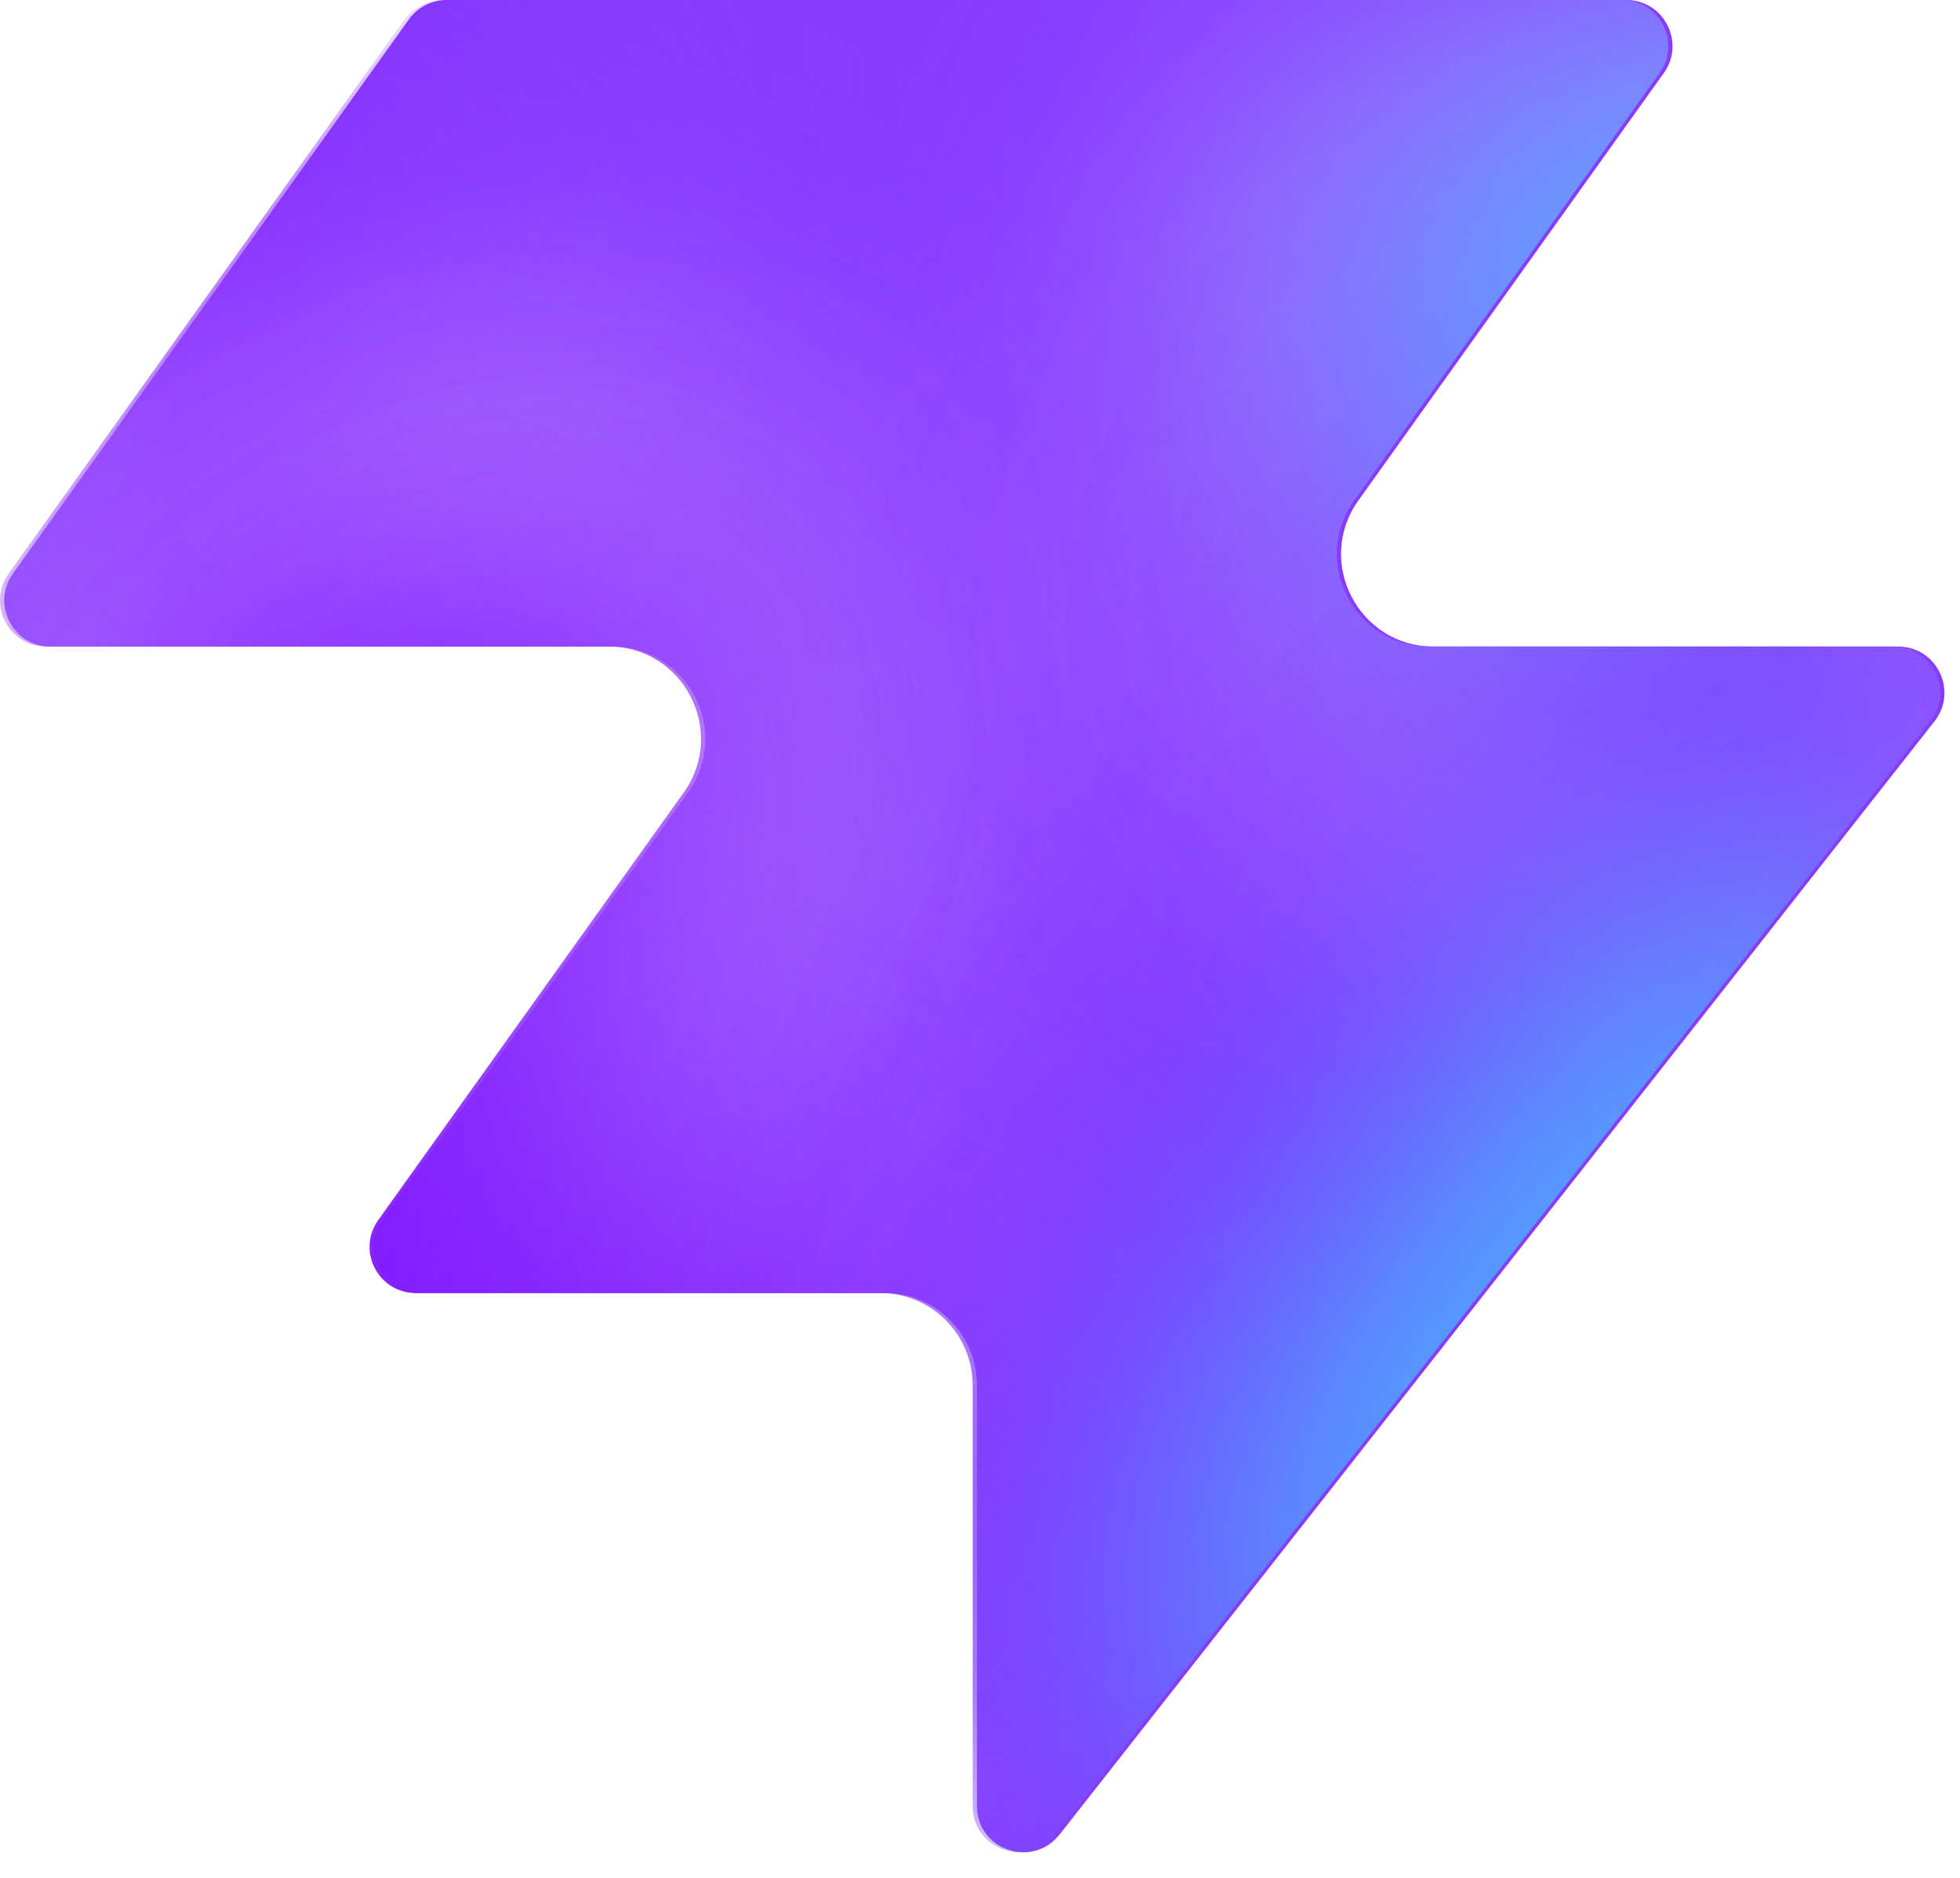
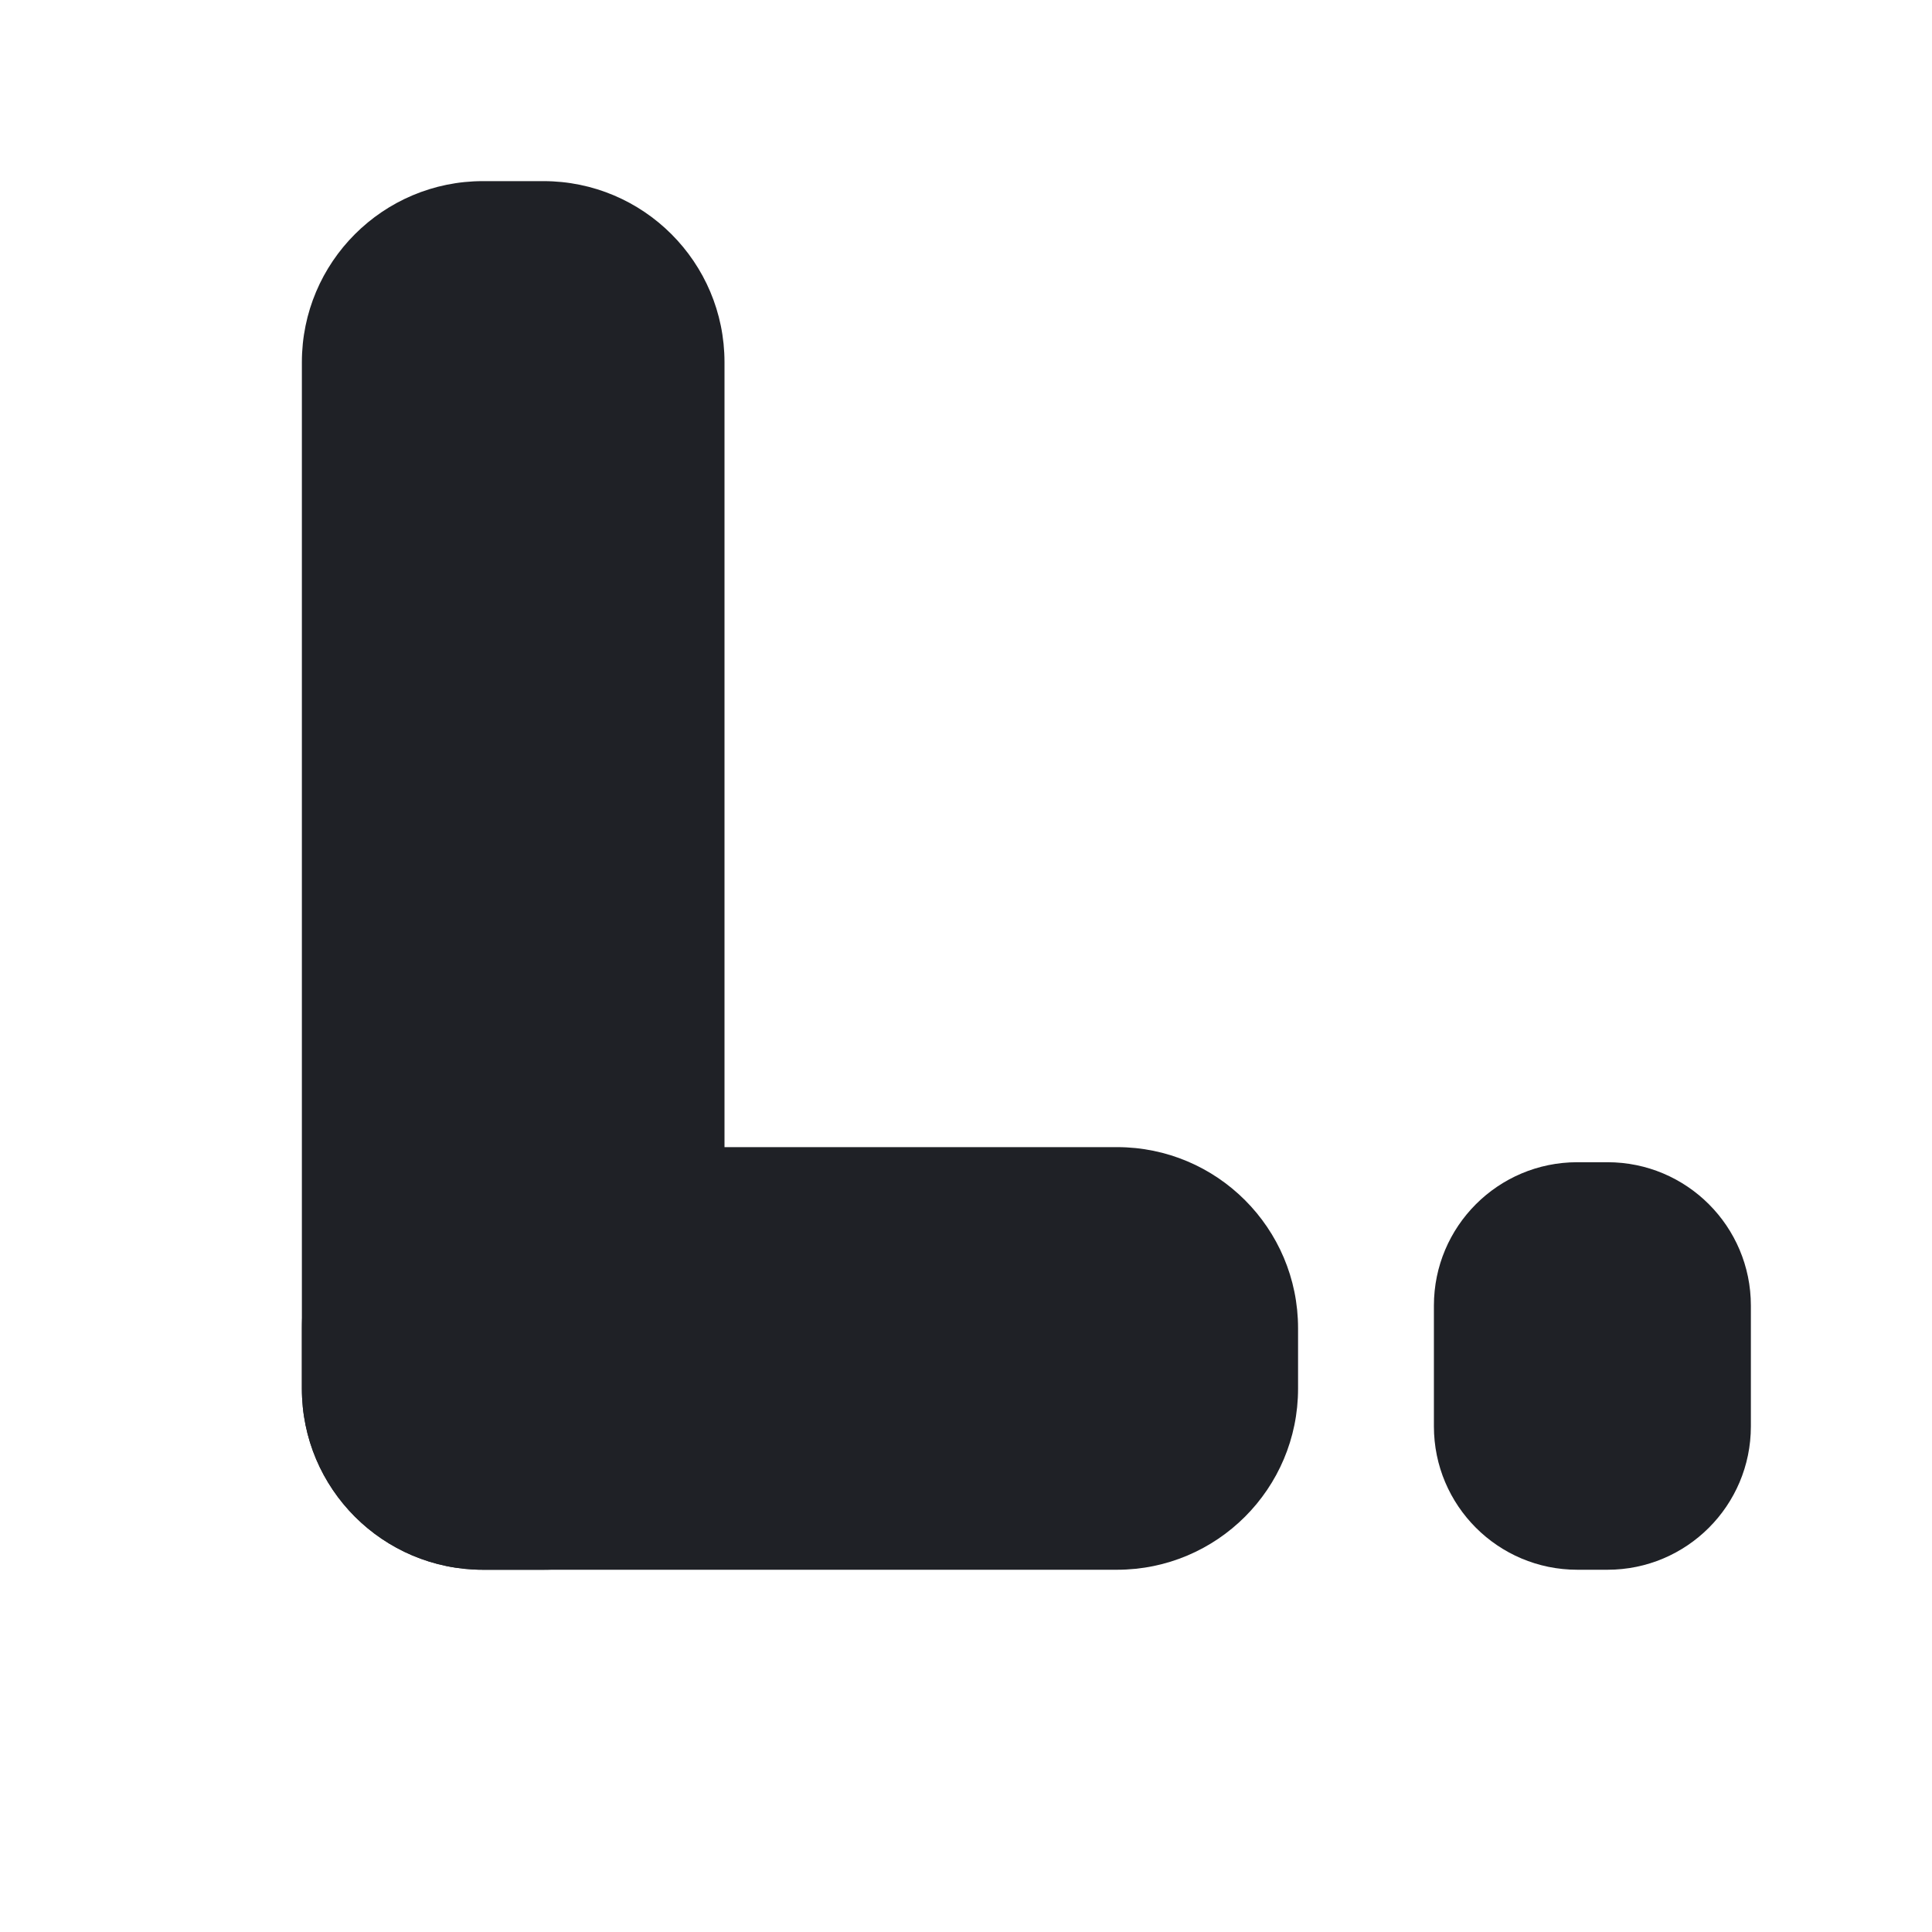
- <svg xmlns="http://www.w3.org/2000/svg" width="48" height="46" fill="none" viewBox="0 0 48 46">
-   <path fill="#863bff" d="M25.946 44.938c-.664.845-2.021.375-2.021-.698V33.937a2.26 2.26 0 0 0-2.262-2.262H10.287c-.92 0-1.456-1.04-.92-1.788l7.48-10.471c1.07-1.497 0-3.578-1.842-3.578H1.237c-.92 0-1.456-1.04-.92-1.788L10.013.474c.214-.297.556-.474.92-.474h28.894c.92 0 1.456 1.04.92 1.788l-7.48 10.471c-1.07 1.498 0 3.579 1.842 3.579h11.377c.943 0 1.473 1.088.89 1.83L25.947 44.94z" style="fill:#863bff;fill:color(display-p3 .525 .23 1);fill-opacity:1" />
-   <mask id="a" width="48" height="46" x="0" y="0" maskUnits="userSpaceOnUse" style="mask-type:alpha">
-     <path fill="#000" d="M25.842 44.938c-.664.844-2.021.375-2.021-.698V33.937a2.26 2.26 0 0 0-2.262-2.262H10.183c-.92 0-1.456-1.04-.92-1.788l7.48-10.471c1.07-1.498 0-3.579-1.842-3.579H1.133c-.92 0-1.456-1.04-.92-1.787L9.91.473c.214-.297.556-.474.92-.474h28.894c.92 0 1.456 1.04.92 1.788l-7.48 10.471c-1.07 1.498 0 3.578 1.842 3.578h11.377c.943 0 1.473 1.088.89 1.832L25.843 44.94z" style="fill:#000;fill-opacity:1" />
-   </mask>
-   <g mask="url(#a)">
-     <g filter="url(#b)">
-       <ellipse cx="5.508" cy="14.704" fill="#ede6ff" rx="5.508" ry="14.704" style="fill:#ede6ff;fill:color(display-p3 .927 .903 1);fill-opacity:1" transform="matrix(.00324 1 1 -.00324 -4.47 31.516)" />
-     </g>
-     <g filter="url(#c)">
-       <ellipse cx="10.399" cy="29.851" fill="#ede6ff" rx="10.399" ry="29.851" style="fill:#ede6ff;fill:color(display-p3 .927 .903 1);fill-opacity:1" transform="matrix(.00324 1 1 -.00324 -39.328 7.883)" />
-     </g>
-     <g filter="url(#d)">
-       <ellipse cx="5.508" cy="30.487" fill="#7e14ff" rx="5.508" ry="30.487" style="fill:#7e14ff;fill:color(display-p3 .492 .077 1);fill-opacity:1" transform="rotate(89.814 -25.913 -14.639)scale(1 -1)" />
-     </g>
-     <g filter="url(#e)">
-       <ellipse cx="5.508" cy="30.599" fill="#7e14ff" rx="5.508" ry="30.599" style="fill:#7e14ff;fill:color(display-p3 .492 .077 1);fill-opacity:1" transform="rotate(89.814 -32.644 -3.334)scale(1 -1)" />
-     </g>
-     <g filter="url(#f)">
-       <ellipse cx="5.508" cy="30.599" fill="#7e14ff" rx="5.508" ry="30.599" style="fill:#7e14ff;fill:color(display-p3 .492 .077 1);fill-opacity:1" transform="matrix(.00324 1 1 -.00324 -34.34 30.47)" />
-     </g>
-     <g filter="url(#g)">
-       <ellipse cx="14.072" cy="22.078" fill="#ede6ff" rx="14.072" ry="22.078" style="fill:#ede6ff;fill:color(display-p3 .927 .903 1);fill-opacity:1" transform="rotate(93.35 24.506 48.493)scale(-1 1)" />
-     </g>
-     <g filter="url(#h)">
-       <ellipse cx="3.47" cy="21.501" fill="#7e14ff" rx="3.47" ry="21.501" style="fill:#7e14ff;fill:color(display-p3 .492 .077 1);fill-opacity:1" transform="rotate(89.009 28.708 47.59)scale(-1 1)" />
-     </g>
-     <g filter="url(#i)">
-       <ellipse cx="3.47" cy="21.501" fill="#7e14ff" rx="3.47" ry="21.501" style="fill:#7e14ff;fill:color(display-p3 .492 .077 1);fill-opacity:1" transform="rotate(89.009 28.708 47.59)scale(-1 1)" />
-     </g>
-     <g filter="url(#j)">
-       <ellipse cx=".387" cy="8.972" fill="#7e14ff" rx="4.407" ry="29.108" style="fill:#7e14ff;fill:color(display-p3 .492 .077 1);fill-opacity:1" transform="rotate(39.51 .387 8.972)" />
-     </g>
-     <g filter="url(#k)">
-       <ellipse cx="47.523" cy="-6.092" fill="#7e14ff" rx="4.407" ry="29.108" style="fill:#7e14ff;fill:color(display-p3 .492 .077 1);fill-opacity:1" transform="rotate(37.892 47.523 -6.092)" />
-     </g>
-     <g filter="url(#l)">
-       <ellipse cx="41.412" cy="6.333" fill="#47bfff" rx="5.971" ry="9.665" style="fill:#47bfff;fill:color(display-p3 .28 .748 1);fill-opacity:1" transform="rotate(37.892 41.412 6.333)" />
-     </g>
-     <g filter="url(#m)">
-       <ellipse cx="-1.879" cy="38.332" fill="#7e14ff" rx="4.407" ry="29.108" style="fill:#7e14ff;fill:color(display-p3 .492 .077 1);fill-opacity:1" transform="rotate(37.892 -1.88 38.332)" />
-     </g>
-     <g filter="url(#n)">
-       <ellipse cx="-1.879" cy="38.332" fill="#7e14ff" rx="4.407" ry="29.108" style="fill:#7e14ff;fill:color(display-p3 .492 .077 1);fill-opacity:1" transform="rotate(37.892 -1.88 38.332)" />
-     </g>
-     <g filter="url(#o)">
-       <ellipse cx="35.651" cy="29.907" fill="#7e14ff" rx="4.407" ry="29.108" style="fill:#7e14ff;fill:color(display-p3 .492 .077 1);fill-opacity:1" transform="rotate(37.892 35.651 29.907)" />
-     </g>
-     <g filter="url(#p)">
-       <ellipse cx="38.418" cy="32.4" fill="#47bfff" rx="5.971" ry="15.297" style="fill:#47bfff;fill:color(display-p3 .28 .748 1);fill-opacity:1" transform="rotate(37.892 38.418 32.4)" />
-     </g>
-   </g>
-   <defs>
-     <filter id="b" width="60.045" height="41.654" x="-19.77" y="16.149" color-interpolation-filters="sRGB" filterUnits="userSpaceOnUse">
-       <feFlood flood-opacity="0" result="BackgroundImageFix" />
-       <feBlend in="SourceGraphic" in2="BackgroundImageFix" result="shape" />
-       <feGaussianBlur result="effect1_foregroundBlur_2002_17158" stdDeviation="7.659" />
-     </filter>
-     <filter id="c" width="90.34" height="51.437" x="-54.613" y="-7.533" color-interpolation-filters="sRGB" filterUnits="userSpaceOnUse">
-       <feFlood flood-opacity="0" result="BackgroundImageFix" />
-       <feBlend in="SourceGraphic" in2="BackgroundImageFix" result="shape" />
-       <feGaussianBlur result="effect1_foregroundBlur_2002_17158" stdDeviation="7.659" />
-     </filter>
-     <filter id="d" width="79.355" height="29.4" x="-49.64" y="2.03" color-interpolation-filters="sRGB" filterUnits="userSpaceOnUse">
-       <feFlood flood-opacity="0" result="BackgroundImageFix" />
-       <feBlend in="SourceGraphic" in2="BackgroundImageFix" result="shape" />
-       <feGaussianBlur result="effect1_foregroundBlur_2002_17158" stdDeviation="4.596" />
-     </filter>
-     <filter id="e" width="79.579" height="29.4" x="-45.045" y="20.029" color-interpolation-filters="sRGB" filterUnits="userSpaceOnUse">
-       <feFlood flood-opacity="0" result="BackgroundImageFix" />
-       <feBlend in="SourceGraphic" in2="BackgroundImageFix" result="shape" />
-       <feGaussianBlur result="effect1_foregroundBlur_2002_17158" stdDeviation="4.596" />
-     </filter>
-     <filter id="f" width="79.579" height="29.4" x="-43.513" y="21.178" color-interpolation-filters="sRGB" filterUnits="userSpaceOnUse">
-       <feFlood flood-opacity="0" result="BackgroundImageFix" />
-       <feBlend in="SourceGraphic" in2="BackgroundImageFix" result="shape" />
-       <feGaussianBlur result="effect1_foregroundBlur_2002_17158" stdDeviation="4.596" />
-     </filter>
-     <filter id="g" width="74.749" height="58.852" x="15.756" y="-17.901" color-interpolation-filters="sRGB" filterUnits="userSpaceOnUse">
-       <feFlood flood-opacity="0" result="BackgroundImageFix" />
-       <feBlend in="SourceGraphic" in2="BackgroundImageFix" result="shape" />
-       <feGaussianBlur result="effect1_foregroundBlur_2002_17158" stdDeviation="7.659" />
-     </filter>
-     <filter id="h" width="61.377" height="25.362" x="23.548" y="2.284" color-interpolation-filters="sRGB" filterUnits="userSpaceOnUse">
-       <feFlood flood-opacity="0" result="BackgroundImageFix" />
-       <feBlend in="SourceGraphic" in2="BackgroundImageFix" result="shape" />
-       <feGaussianBlur result="effect1_foregroundBlur_2002_17158" stdDeviation="4.596" />
-     </filter>
-     <filter id="i" width="61.377" height="25.362" x="23.548" y="2.284" color-interpolation-filters="sRGB" filterUnits="userSpaceOnUse">
-       <feFlood flood-opacity="0" result="BackgroundImageFix" />
-       <feBlend in="SourceGraphic" in2="BackgroundImageFix" result="shape" />
-       <feGaussianBlur result="effect1_foregroundBlur_2002_17158" stdDeviation="4.596" />
-     </filter>
-     <filter id="j" width="56.045" height="63.649" x="-27.636" y="-22.853" color-interpolation-filters="sRGB" filterUnits="userSpaceOnUse">
-       <feFlood flood-opacity="0" result="BackgroundImageFix" />
-       <feBlend in="SourceGraphic" in2="BackgroundImageFix" result="shape" />
-       <feGaussianBlur result="effect1_foregroundBlur_2002_17158" stdDeviation="4.596" />
-     </filter>
-     <filter id="k" width="54.814" height="64.646" x="20.116" y="-38.415" color-interpolation-filters="sRGB" filterUnits="userSpaceOnUse">
-       <feFlood flood-opacity="0" result="BackgroundImageFix" />
-       <feBlend in="SourceGraphic" in2="BackgroundImageFix" result="shape" />
-       <feGaussianBlur result="effect1_foregroundBlur_2002_17158" stdDeviation="4.596" />
-     </filter>
-     <filter id="l" width="33.541" height="35.313" x="24.641" y="-11.323" color-interpolation-filters="sRGB" filterUnits="userSpaceOnUse">
-       <feFlood flood-opacity="0" result="BackgroundImageFix" />
-       <feBlend in="SourceGraphic" in2="BackgroundImageFix" result="shape" />
-       <feGaussianBlur result="effect1_foregroundBlur_2002_17158" stdDeviation="4.596" />
-     </filter>
-     <filter id="m" width="54.814" height="64.646" x="-29.286" y="6.009" color-interpolation-filters="sRGB" filterUnits="userSpaceOnUse">
-       <feFlood flood-opacity="0" result="BackgroundImageFix" />
-       <feBlend in="SourceGraphic" in2="BackgroundImageFix" result="shape" />
-       <feGaussianBlur result="effect1_foregroundBlur_2002_17158" stdDeviation="4.596" />
-     </filter>
-     <filter id="n" width="54.814" height="64.646" x="-29.286" y="6.009" color-interpolation-filters="sRGB" filterUnits="userSpaceOnUse">
-       <feFlood flood-opacity="0" result="BackgroundImageFix" />
-       <feBlend in="SourceGraphic" in2="BackgroundImageFix" result="shape" />
-       <feGaussianBlur result="effect1_foregroundBlur_2002_17158" stdDeviation="4.596" />
-     </filter>
-     <filter id="o" width="54.814" height="64.646" x="8.244" y="-2.416" color-interpolation-filters="sRGB" filterUnits="userSpaceOnUse">
-       <feFlood flood-opacity="0" result="BackgroundImageFix" />
-       <feBlend in="SourceGraphic" in2="BackgroundImageFix" result="shape" />
-       <feGaussianBlur result="effect1_foregroundBlur_2002_17158" stdDeviation="4.596" />
-     </filter>
-     <filter id="p" width="39.409" height="43.623" x="18.713" y="10.588" color-interpolation-filters="sRGB" filterUnits="userSpaceOnUse">
-       <feFlood flood-opacity="0" result="BackgroundImageFix" />
-       <feBlend in="SourceGraphic" in2="BackgroundImageFix" result="shape" />
-       <feGaussianBlur result="effect1_foregroundBlur_2002_17158" stdDeviation="4.596" />
-     </filter>
-   </defs>
+ <svg xmlns="http://www.w3.org/2000/svg" viewBox="0 0 256 256" fill="none">
+   <rect x="40" y="24" width="56" height="184" rx="24" fill="#1F2126" />
+   <rect x="40" y="152" width="132" height="56" rx="24" fill="#1F2126" />
+   <rect x="190" y="154" width="42" height="54" rx="19" fill="#1F2126" />
</svg>
